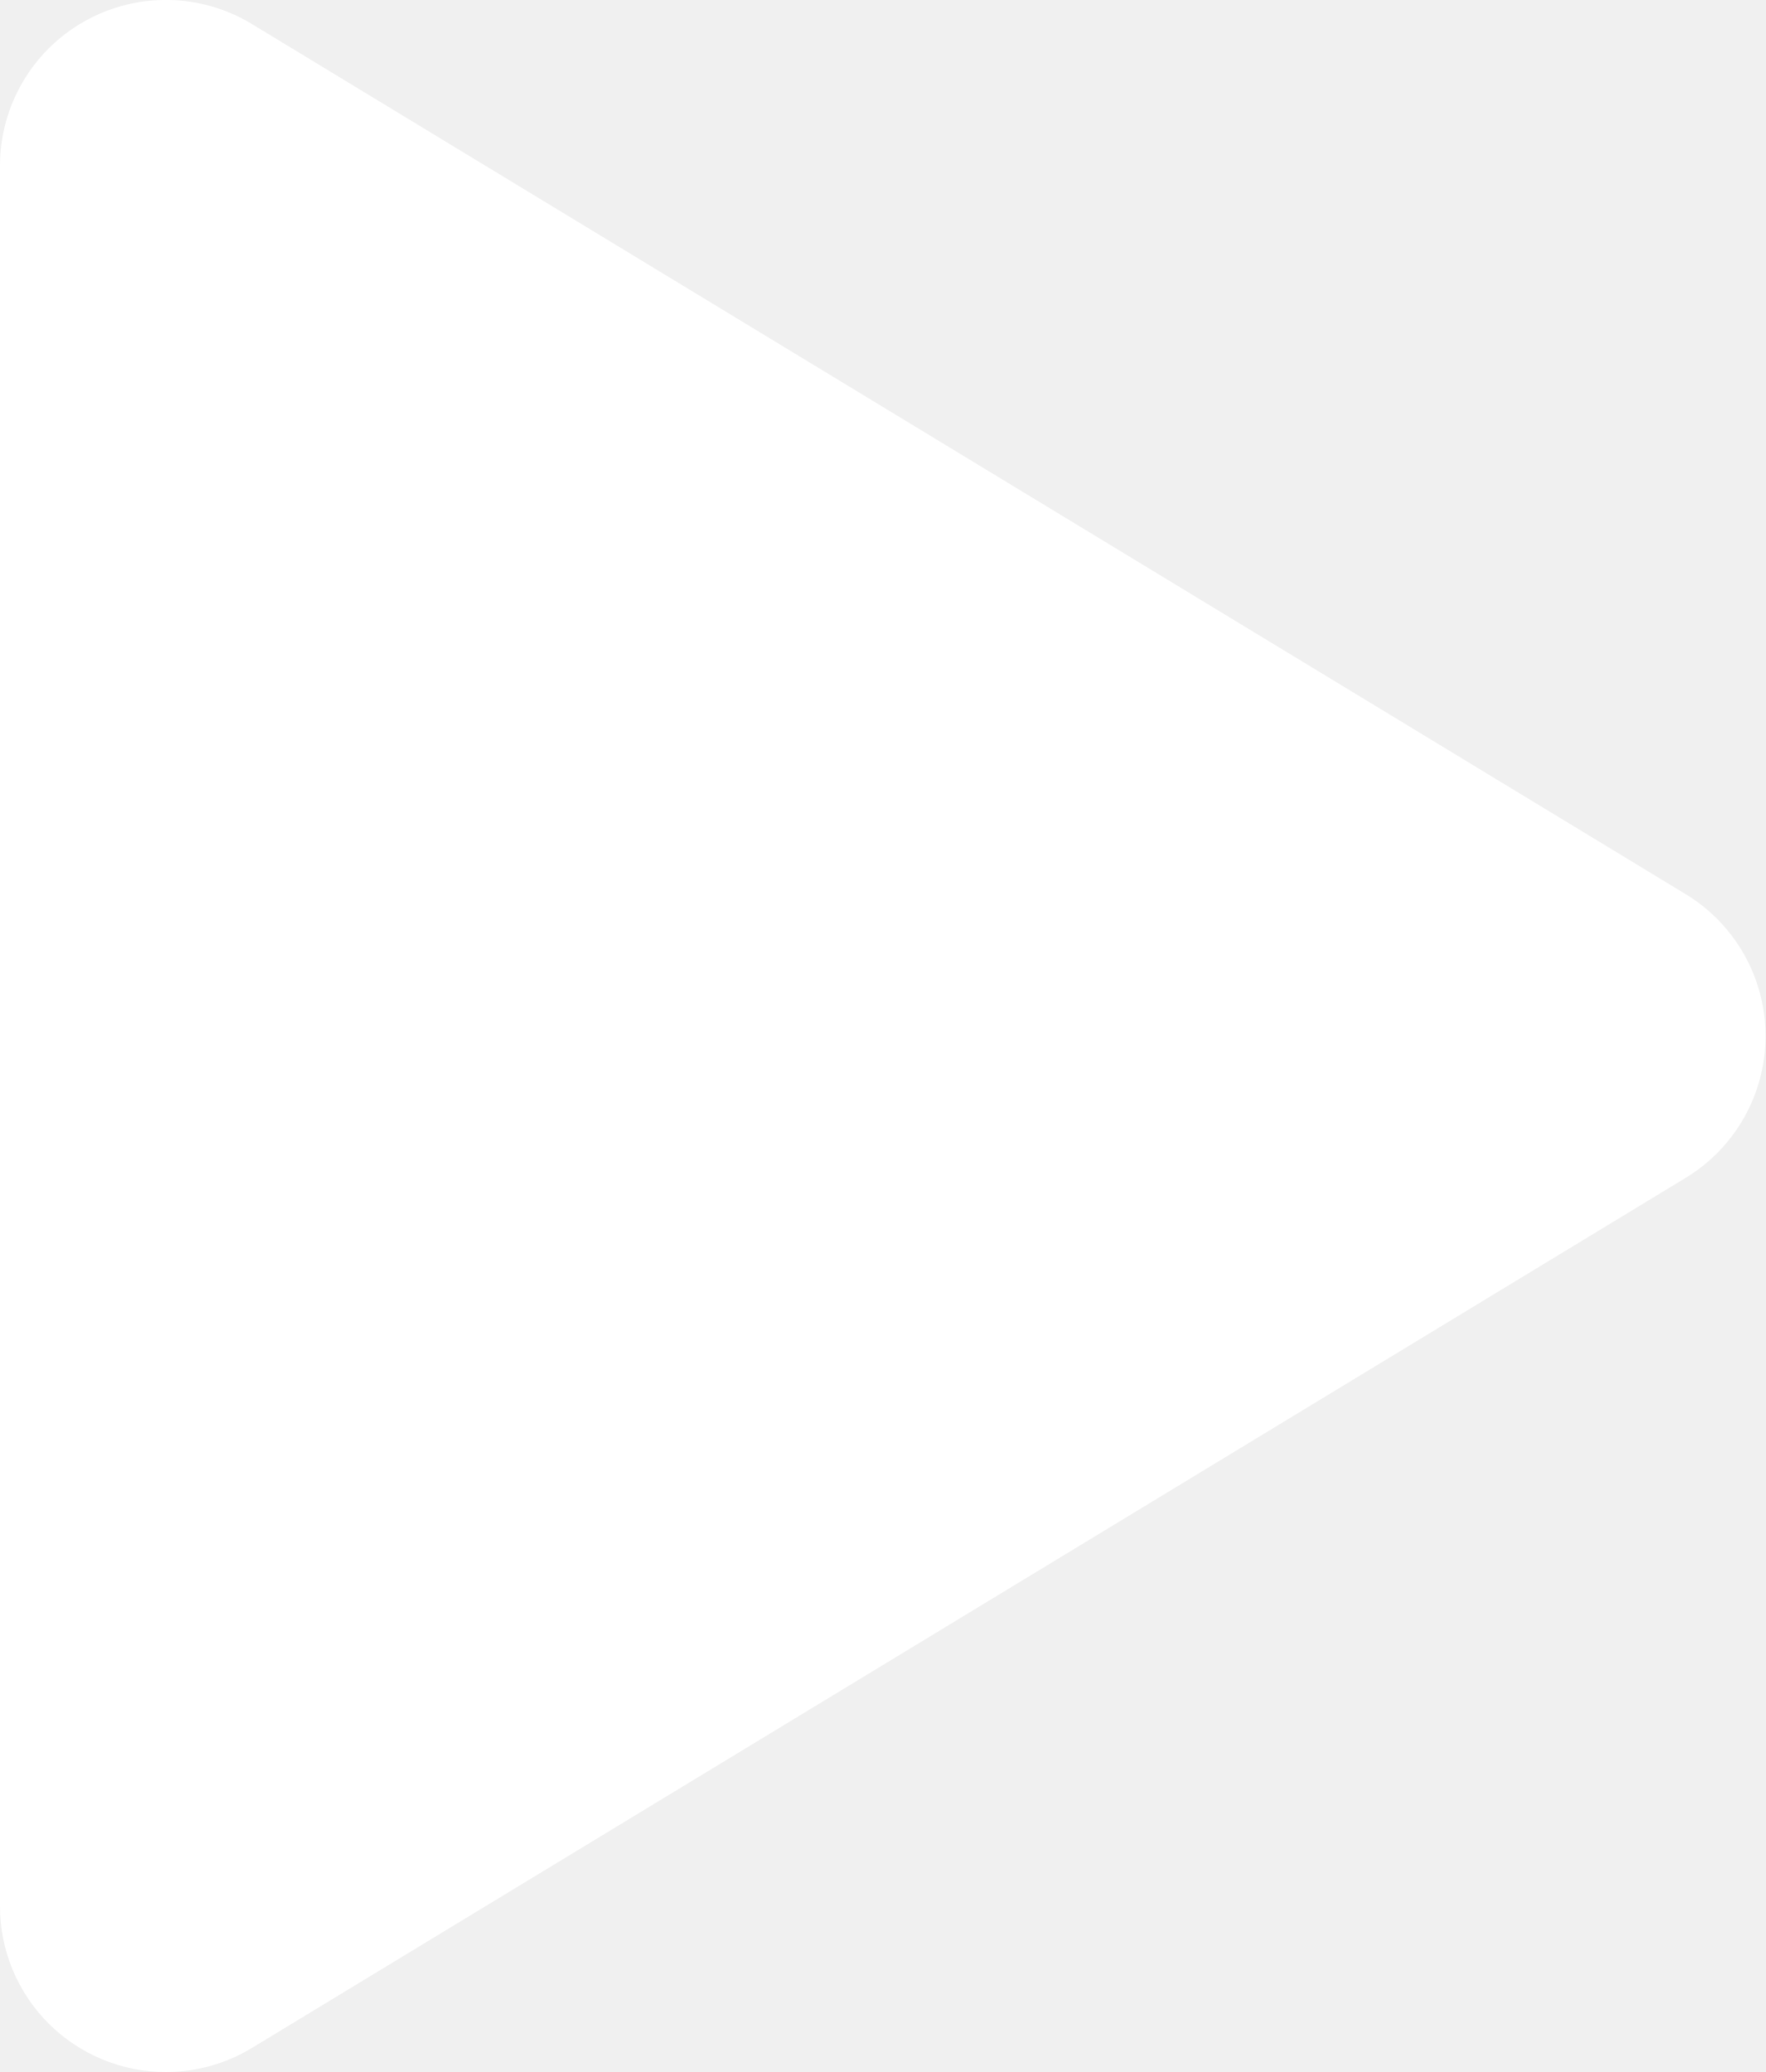
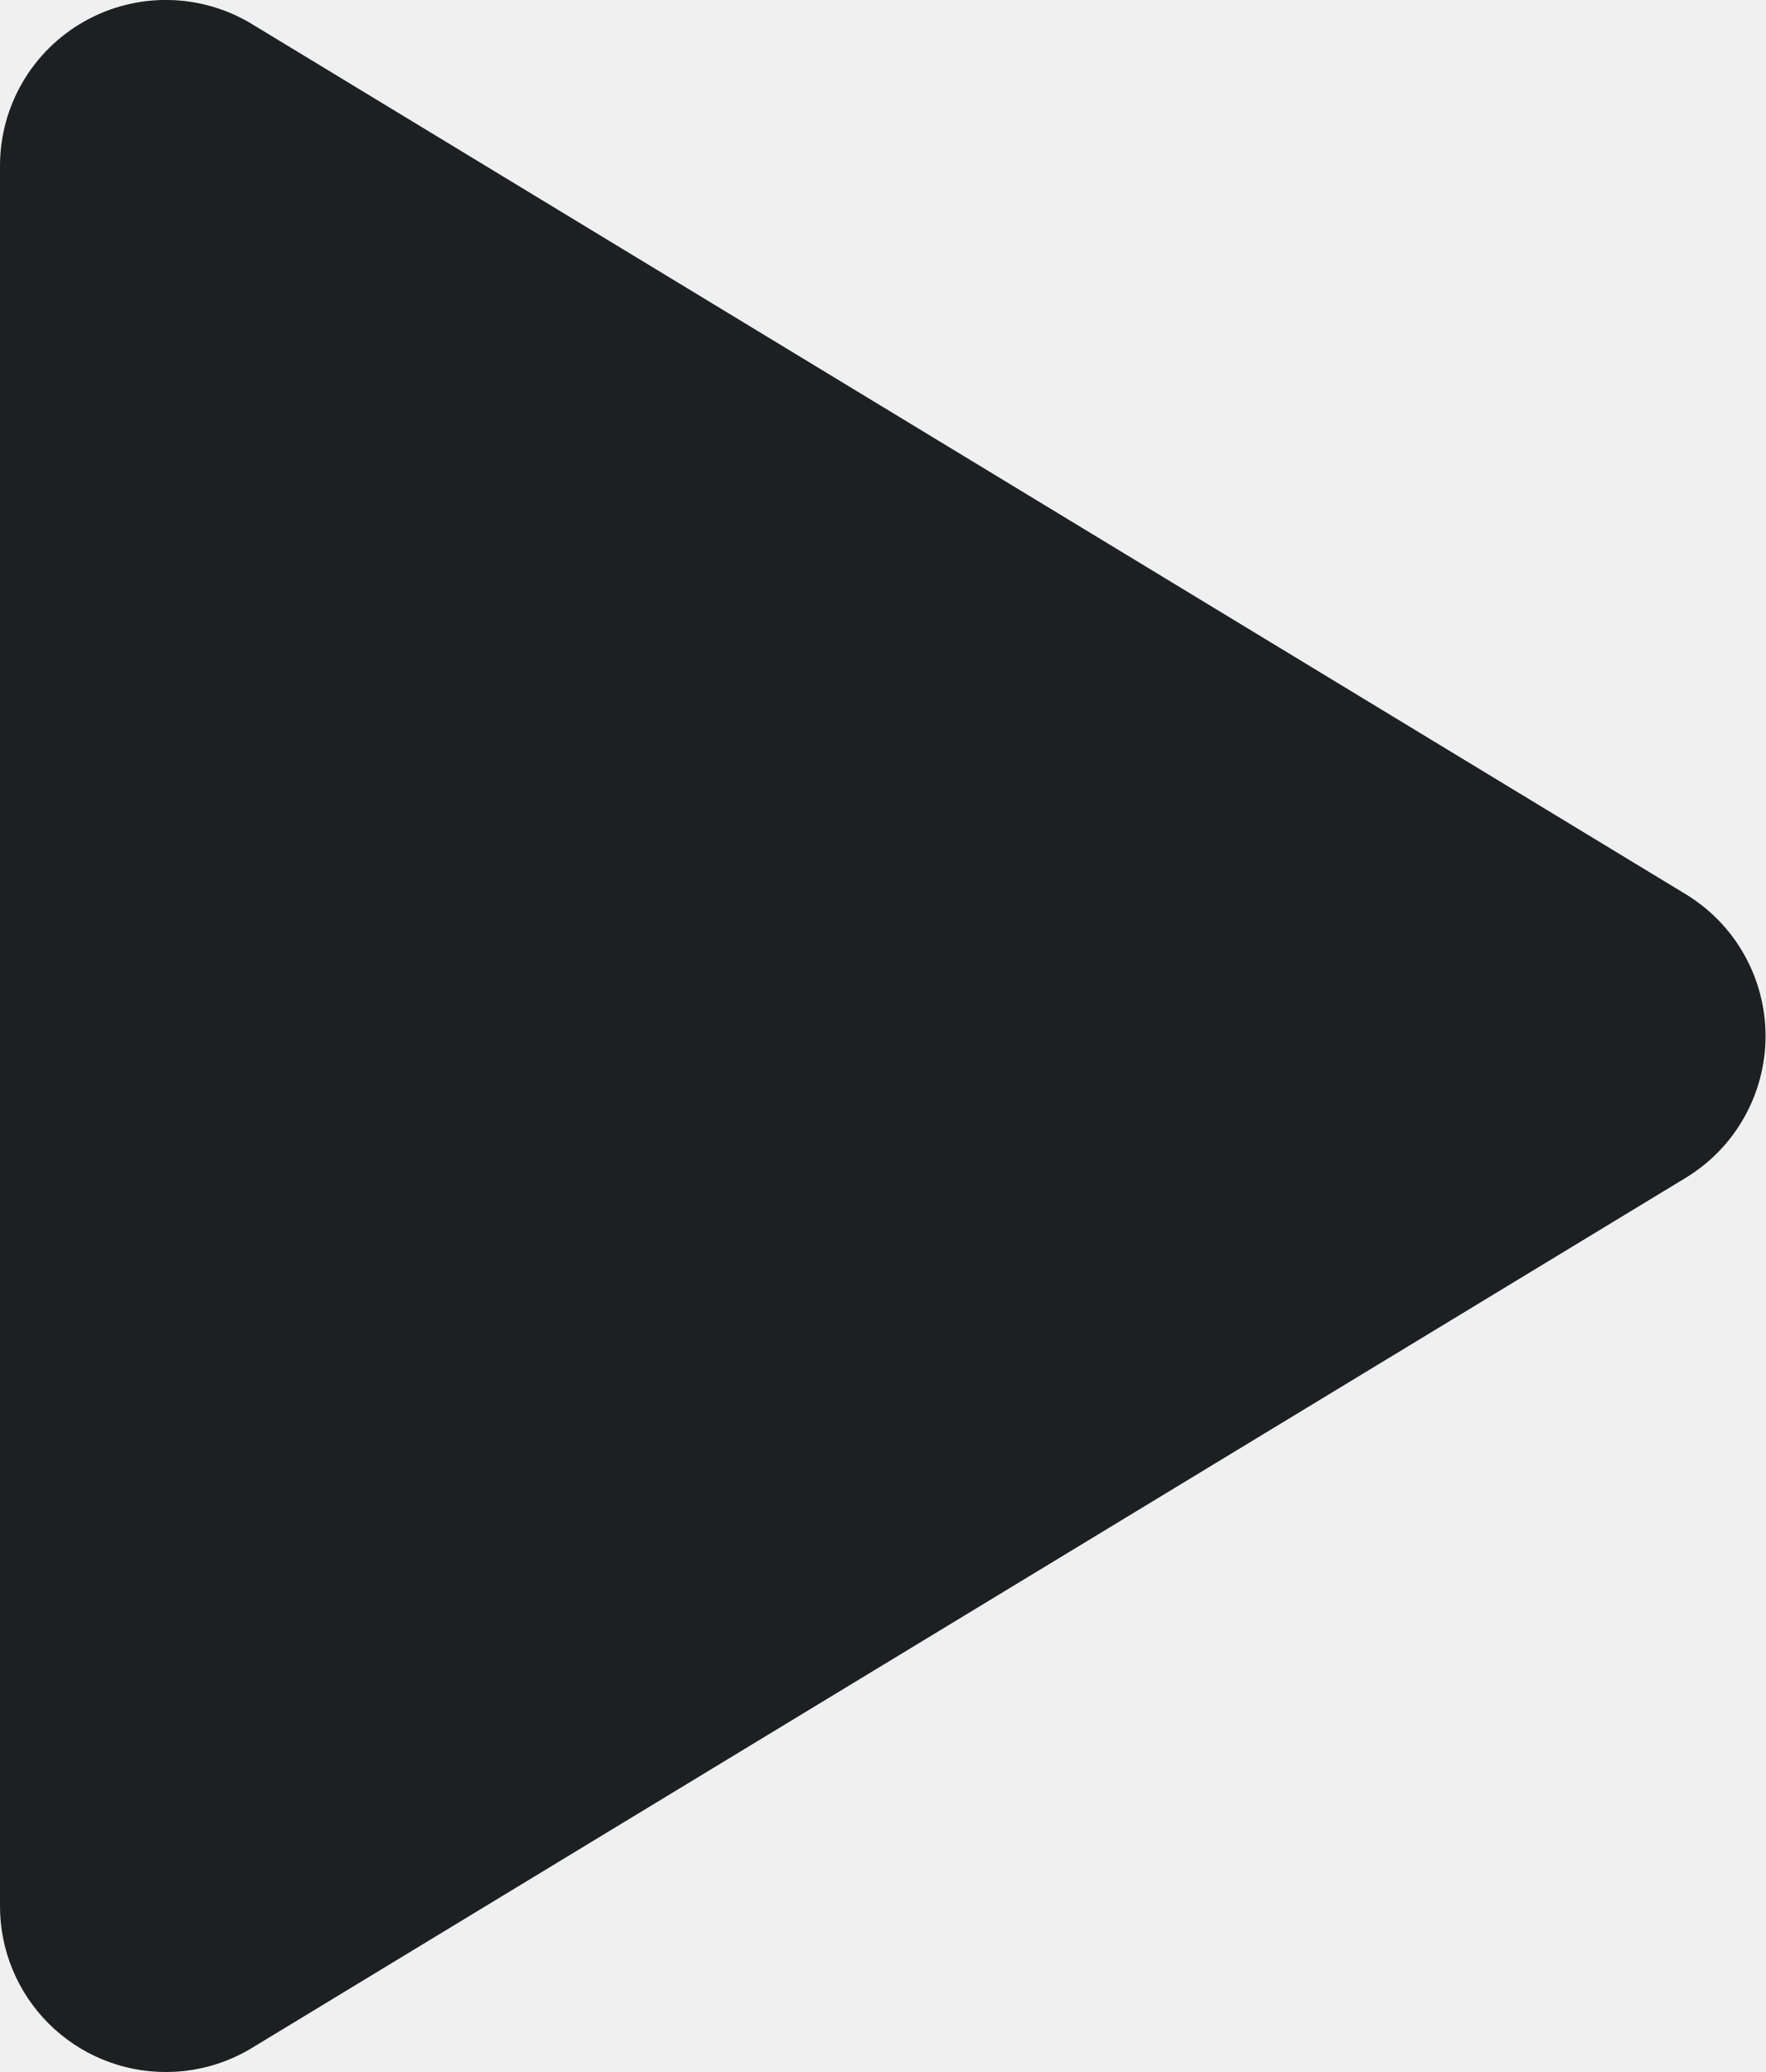
<svg xmlns="http://www.w3.org/2000/svg" width="46.869" height="55">
-   <path d="M4.404 55A4.4 4.4 0 010 50.598V4.404A4.403 4.403 0 016.689.639l38.06 23.096a4.403 4.403 0 01.001 7.53L6.687 54.362A4.401 4.401 0 014.404 55zM5.87 7.012v40.977L39.635 27.5z" fill="#fff" />
-   <path d="M4.966 27.506c0-13.794.043-22.493.111-22.469.061.022 8.404 5.074 18.54 11.225 13.962 8.474 18.394 11.218 18.284 11.32-.101.091-35.473 21.578-36.845 22.38-.05.03-.09-10.076-.09-22.456z" fill="#fff" />
+   <path d="M4.404 55A4.4 4.4 0 010 50.598V4.404A4.403 4.403 0 016.689.639l38.06 23.096a4.403 4.403 0 01.001 7.53L6.687 54.362A4.401 4.401 0 014.404 55zM5.87 7.012v40.977L39.635 27.5z" fill="#1d2021" />
+   <path d="M4.966 27.506c0-13.794.043-22.493.111-22.469.061.022 8.404 5.074 18.54 11.225 13.962 8.474 18.394 11.218 18.284 11.32-.101.091-35.473 21.578-36.845 22.38-.05.03-.09-10.076-.09-22.456z" fill="#1d2021" />
</svg>
